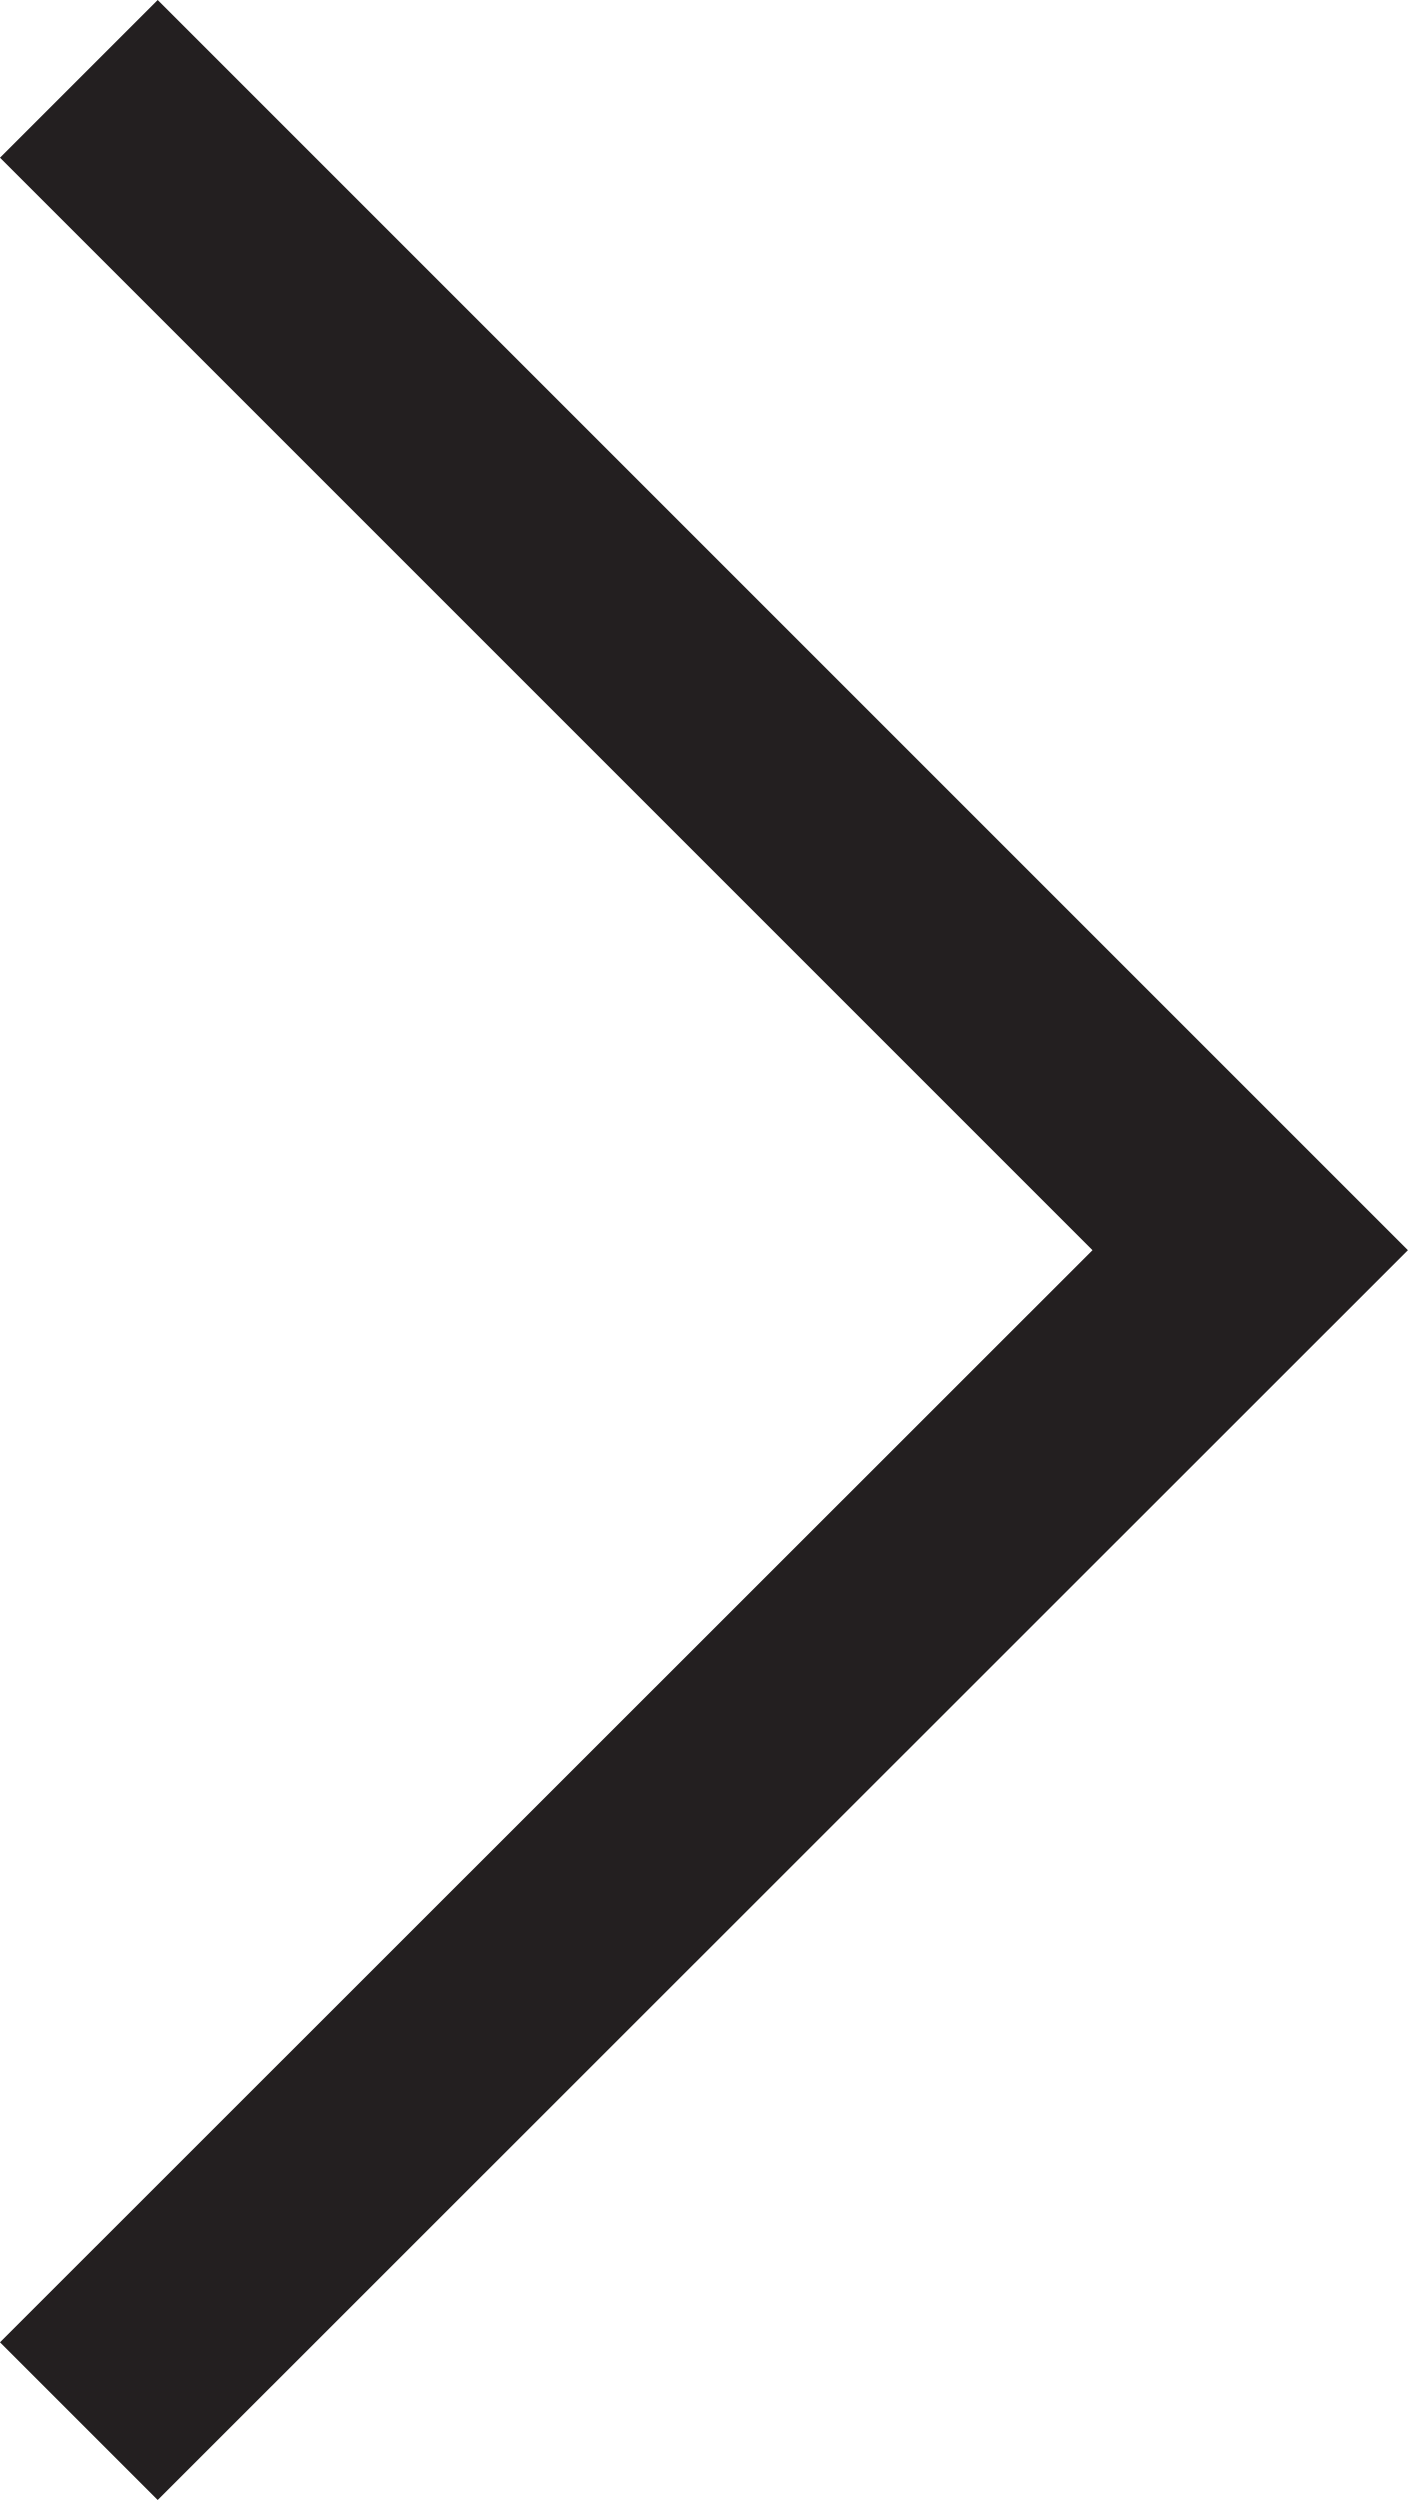
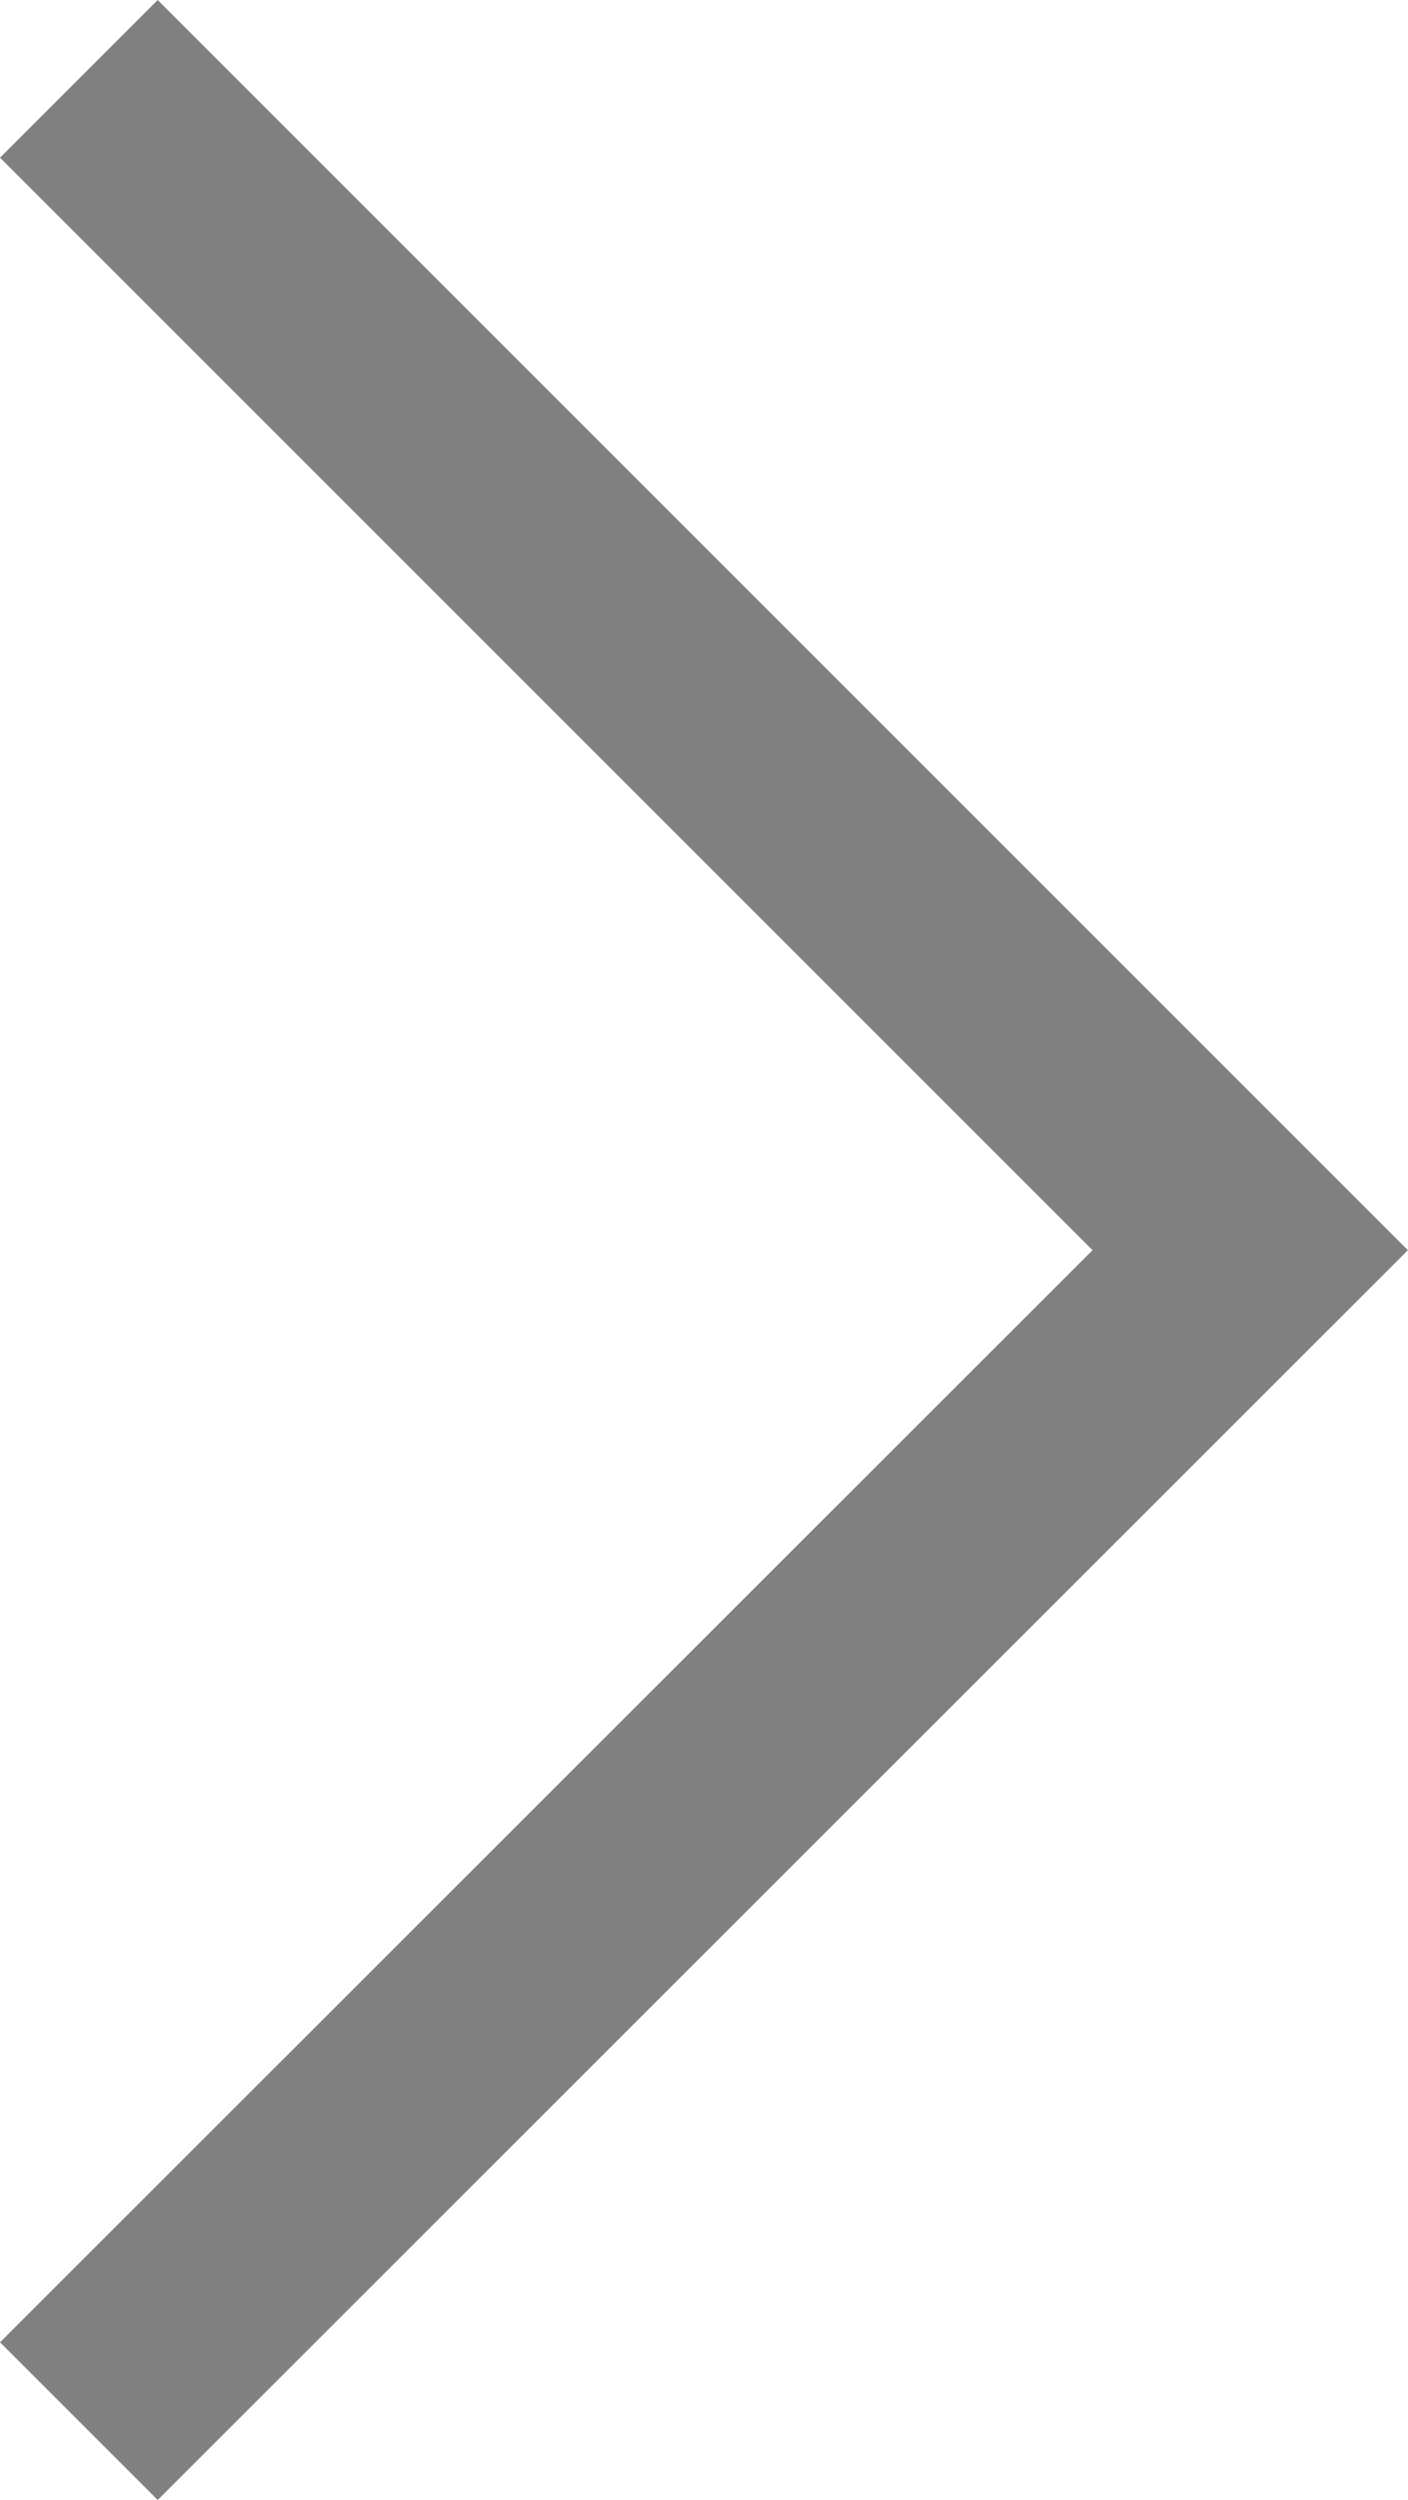
<svg xmlns="http://www.w3.org/2000/svg" id="Layer_1" version="1.1" viewBox="0 0 35.8 63.57">
  <defs>
    <style>
      .st0 {
-         fill: #231f20;
+         fill: gray;
      }
    </style>
  </defs>
  <polygon class="st0" points="35.8 31.79 4.01 63.57 0 59.56 27.78 31.79 0 4.01 4.01 0 35.8 31.79" />
</svg>
